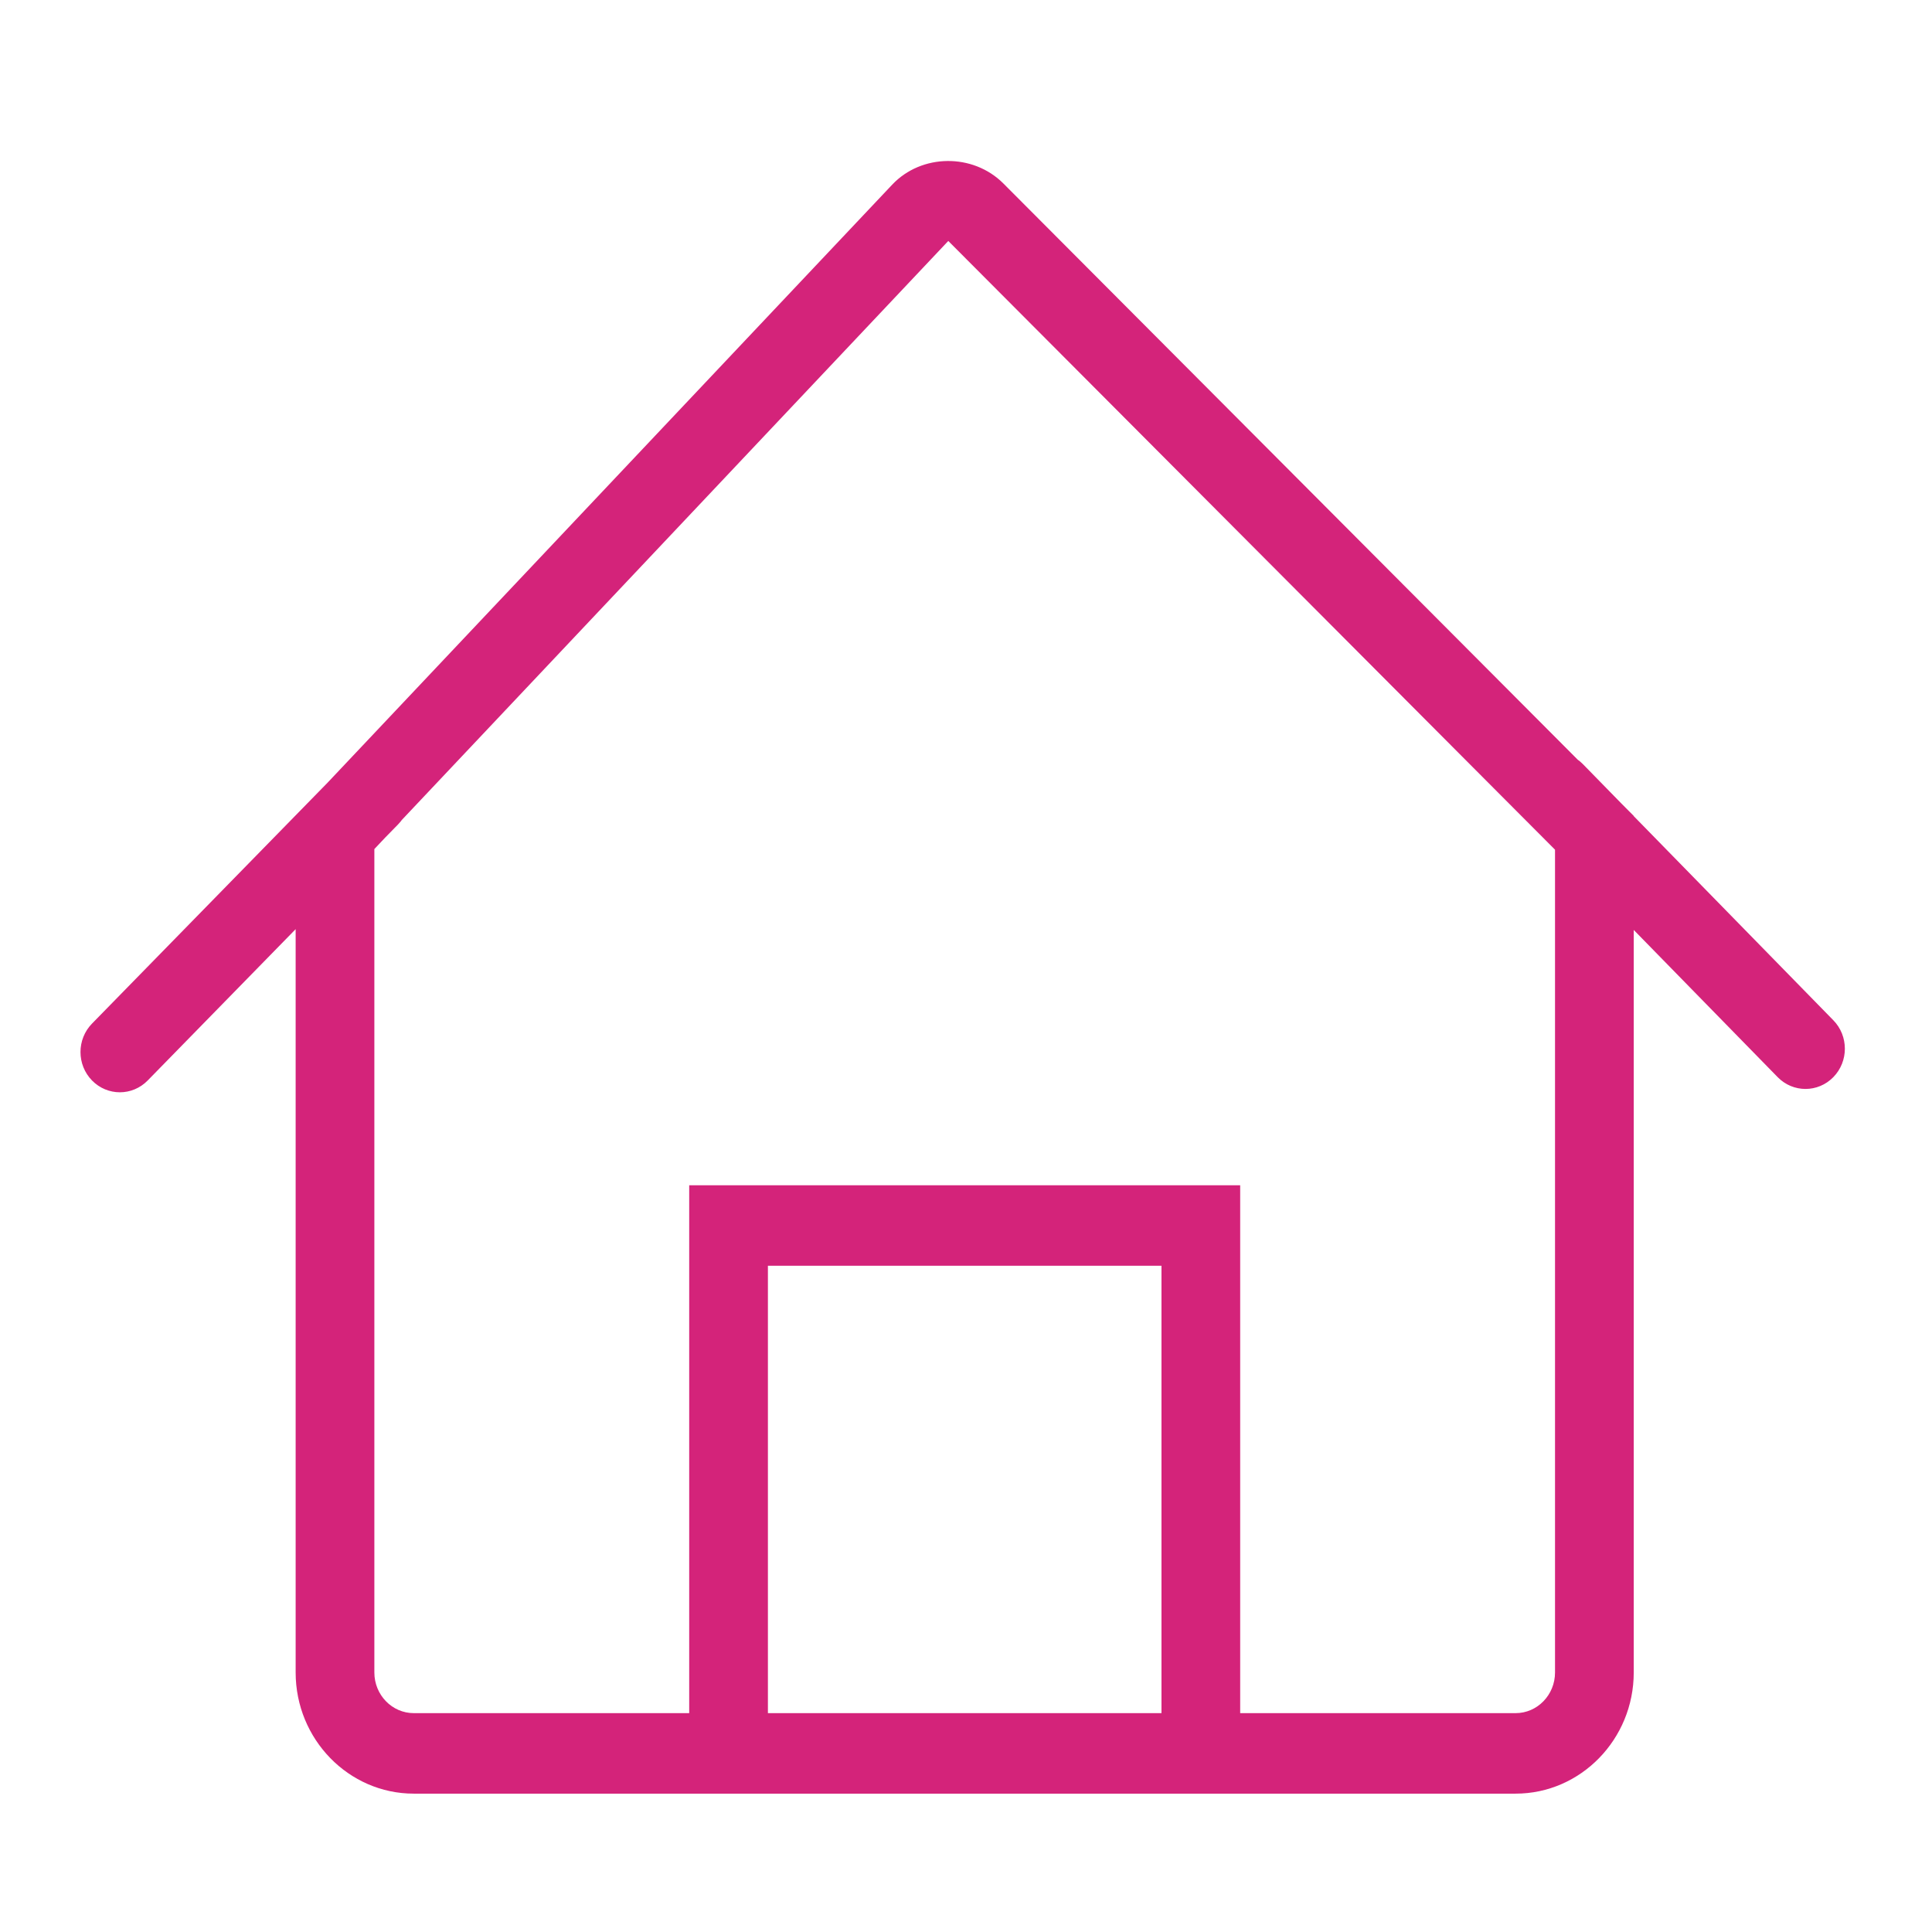
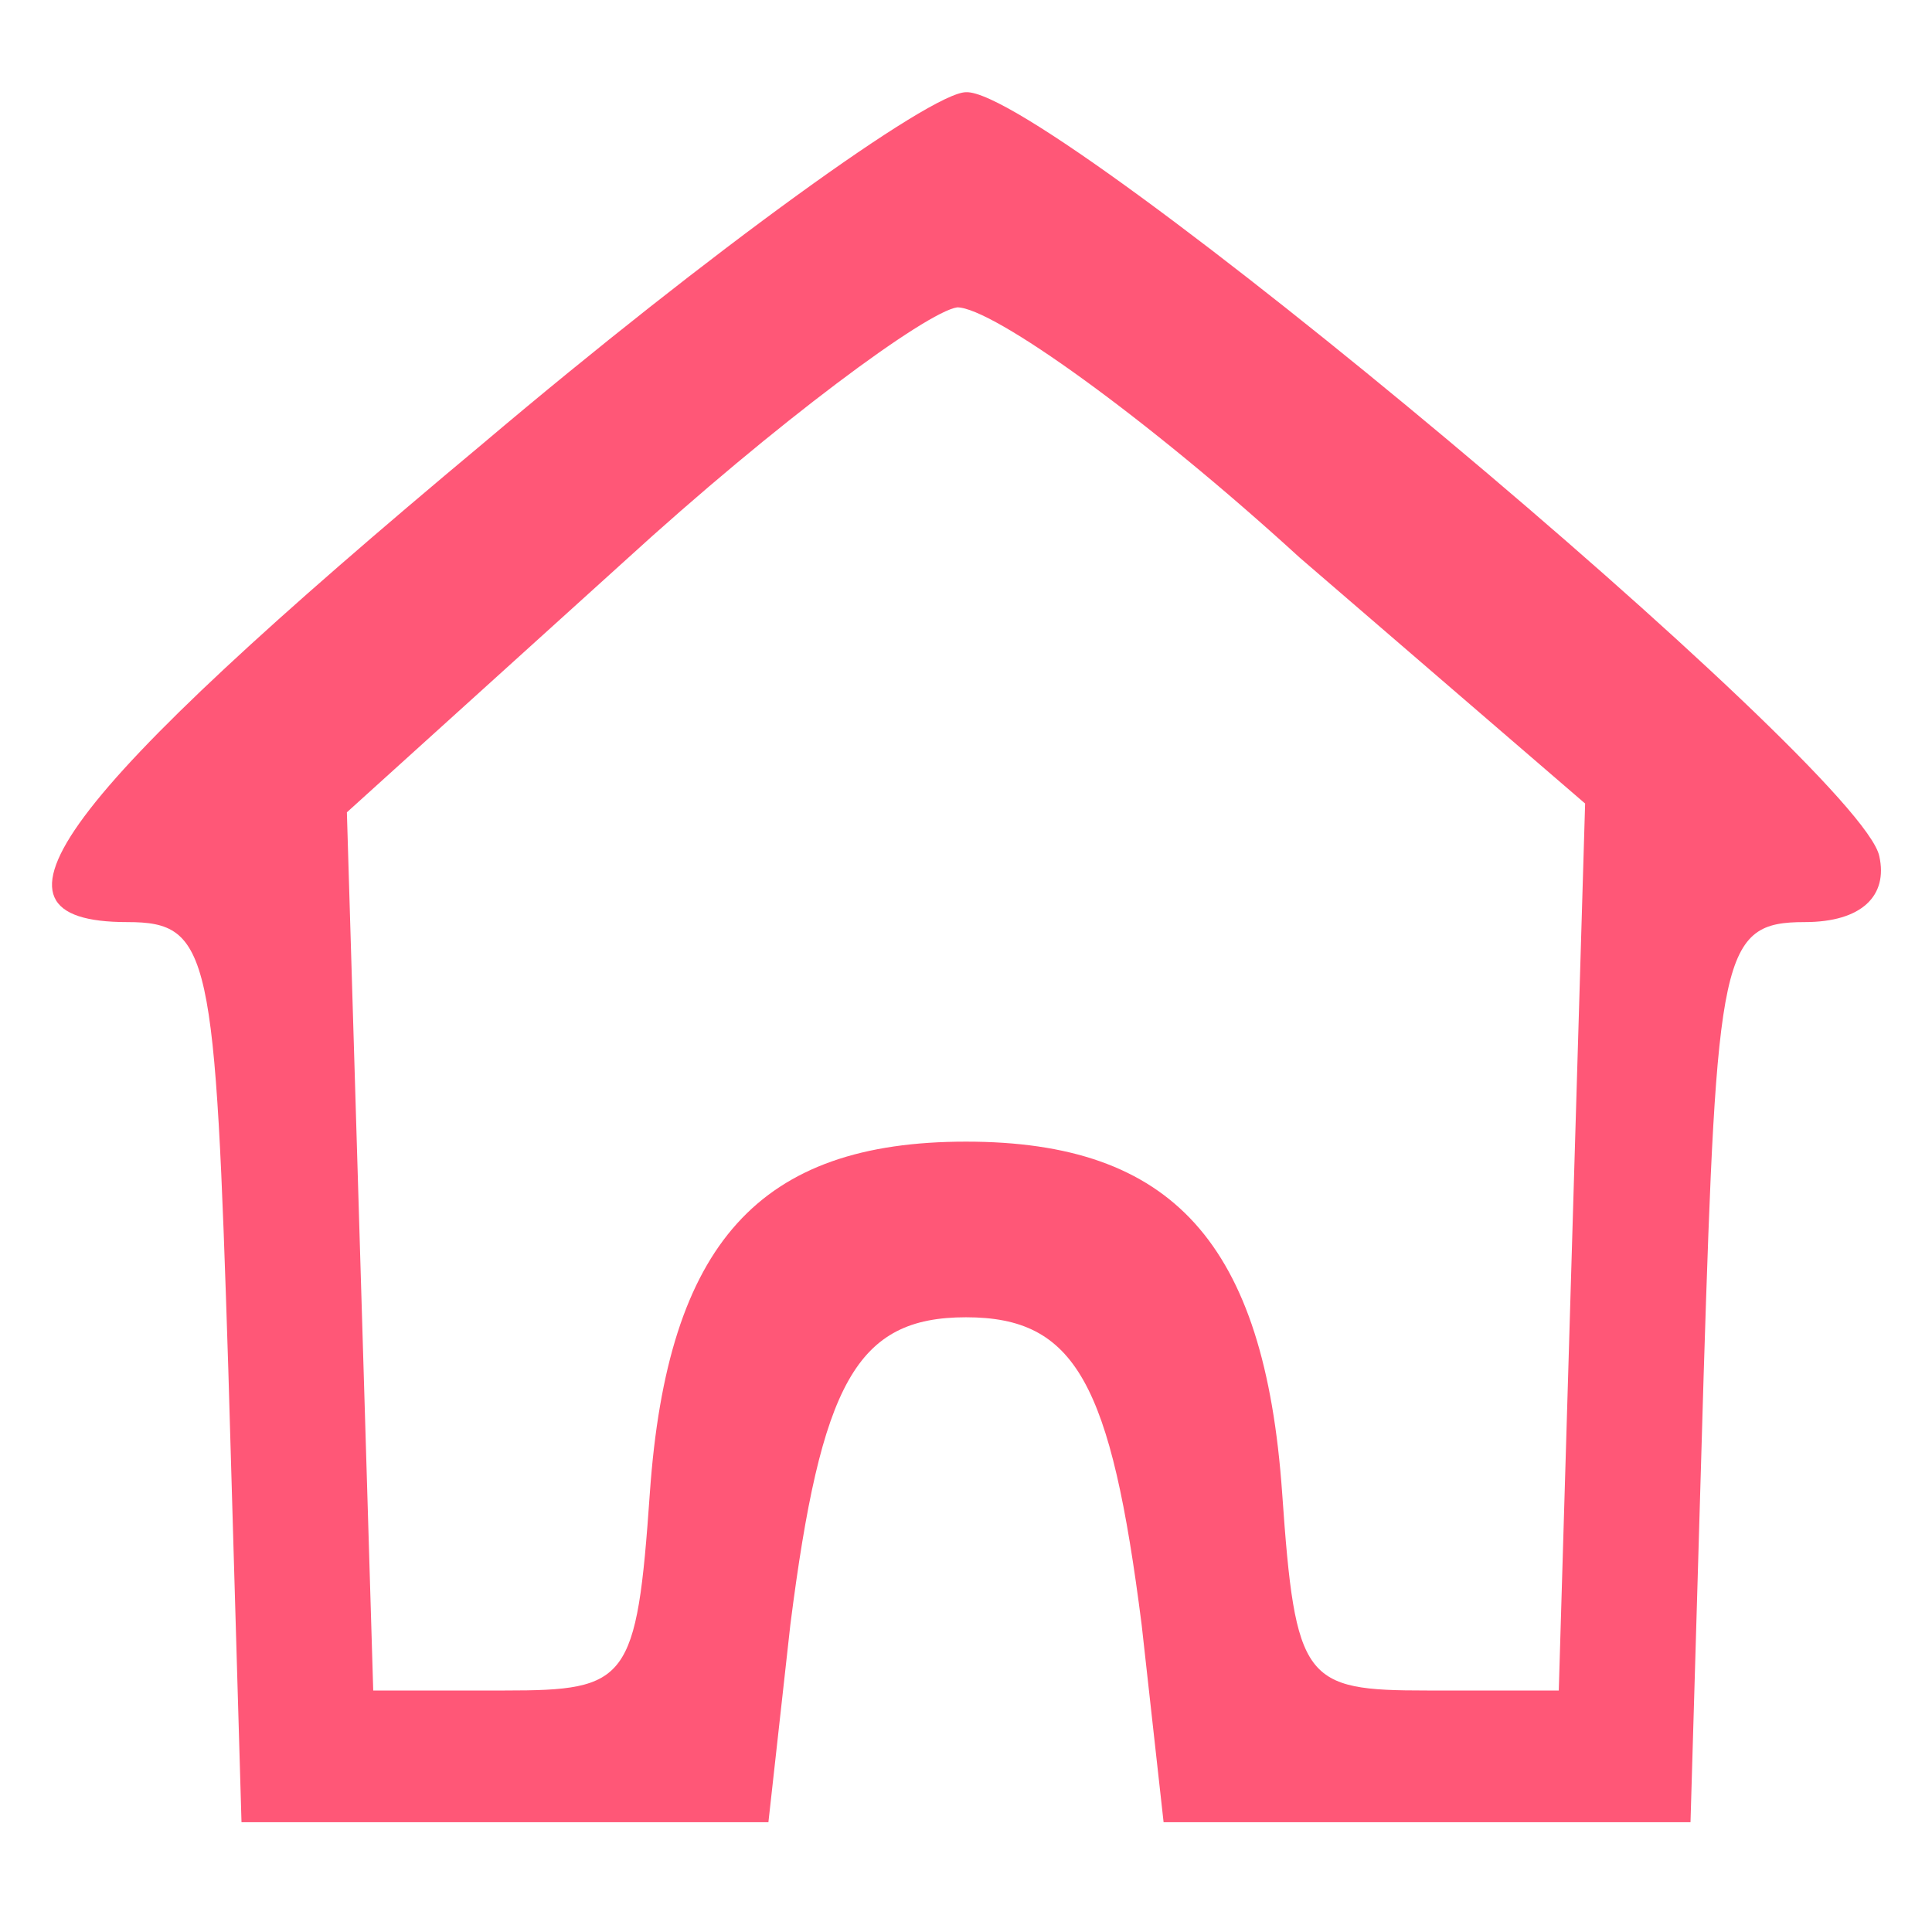
- <svg xmlns="http://www.w3.org/2000/svg" class="icon" width="200px" height="200.00px" viewBox="0 0 1024 1024" version="1.1">
-   <path fill="#d4237a" d="M198.419 450.018 198.419 886.455C198.419 898.338 207.784 908.002 219.32 908.002L803.295 908.002C814.831 908.002 824.196 898.338 824.196 886.455L824.196 450.359 502.609 127.714 198.419 450.018ZM803.295 950.669 219.32 950.669C184.797 950.669 156.7 921.847 156.7 886.455L156.7 432.759 472.864 97.89C488.404 81.399 515.73 81.122 531.812 97.25L865.915 432.439 865.915 886.455C865.915 921.847 837.817 950.669 803.295 950.669L803.295 950.669ZM657.323 950.665 615.603 950.665 615.603 670.878 407.01 670.878 407.01 950.665 365.293 950.665 365.293 628.211 657.323 628.211ZM956.951 577.165C951.611 577.165 946.271 575.074 942.203 570.914L809.455 435.149C801.299 426.807 801.299 413.303 809.455 404.983 817.59 396.642 830.794 396.642 838.95 404.983L971.698 540.749C979.854 549.09 979.854 562.573 971.698 570.914 967.631 575.074 962.291 577.165 956.951 577.165M63.526 578.935C58.186 578.935 52.846 576.845 48.778 572.685 40.622 564.343 40.622 550.861 48.778 542.519L181.527 406.754C189.683 398.413 202.887 398.413 211.022 406.754 219.178 415.074 219.178 428.578 211.022 436.919L78.273 572.685C74.206 576.845 68.866 578.935 63.526 578.935" />
+ <svg xmlns="http://www.w3.org/2000/svg" version="1.0" width="44pt" height="44pt" viewBox="0 0 44 44" preserveAspectRatio="xMidYMid meet">
+   <g transform="translate(0,44) scale(0.1,-0.1)" fill="#ff5777" stroke="none">
+     <path d="M110 339 c-97 -81 -118 -109 -81 -109 19 0 20 -7 23 -102 l3 -103 60 0 60 0 5 45 c7 55 15 70 40 70 25 0 33 -15 40 -70 l5 -45 60 0 60 0 3 102 c3 96 4 103 23 103 13 0 19 6 17 15 -4 20 -189 175 -208 174 -8 0 -58 -36 -110 -80z m186 -26 l65 -56 -3 -101 -3 -101 -30 0 c-28 0 -30 2 -33 45 -4 57 -25 80 -72 80 -47 0 -68 -23 -72 -80 -3 -43 -5 -45 -33 -45 l-30 0 -3 100 -3 100 63 57 c35 32 69 57 76 58 8 0 43 -25 78 -57z" />
+   </g>
</svg>
